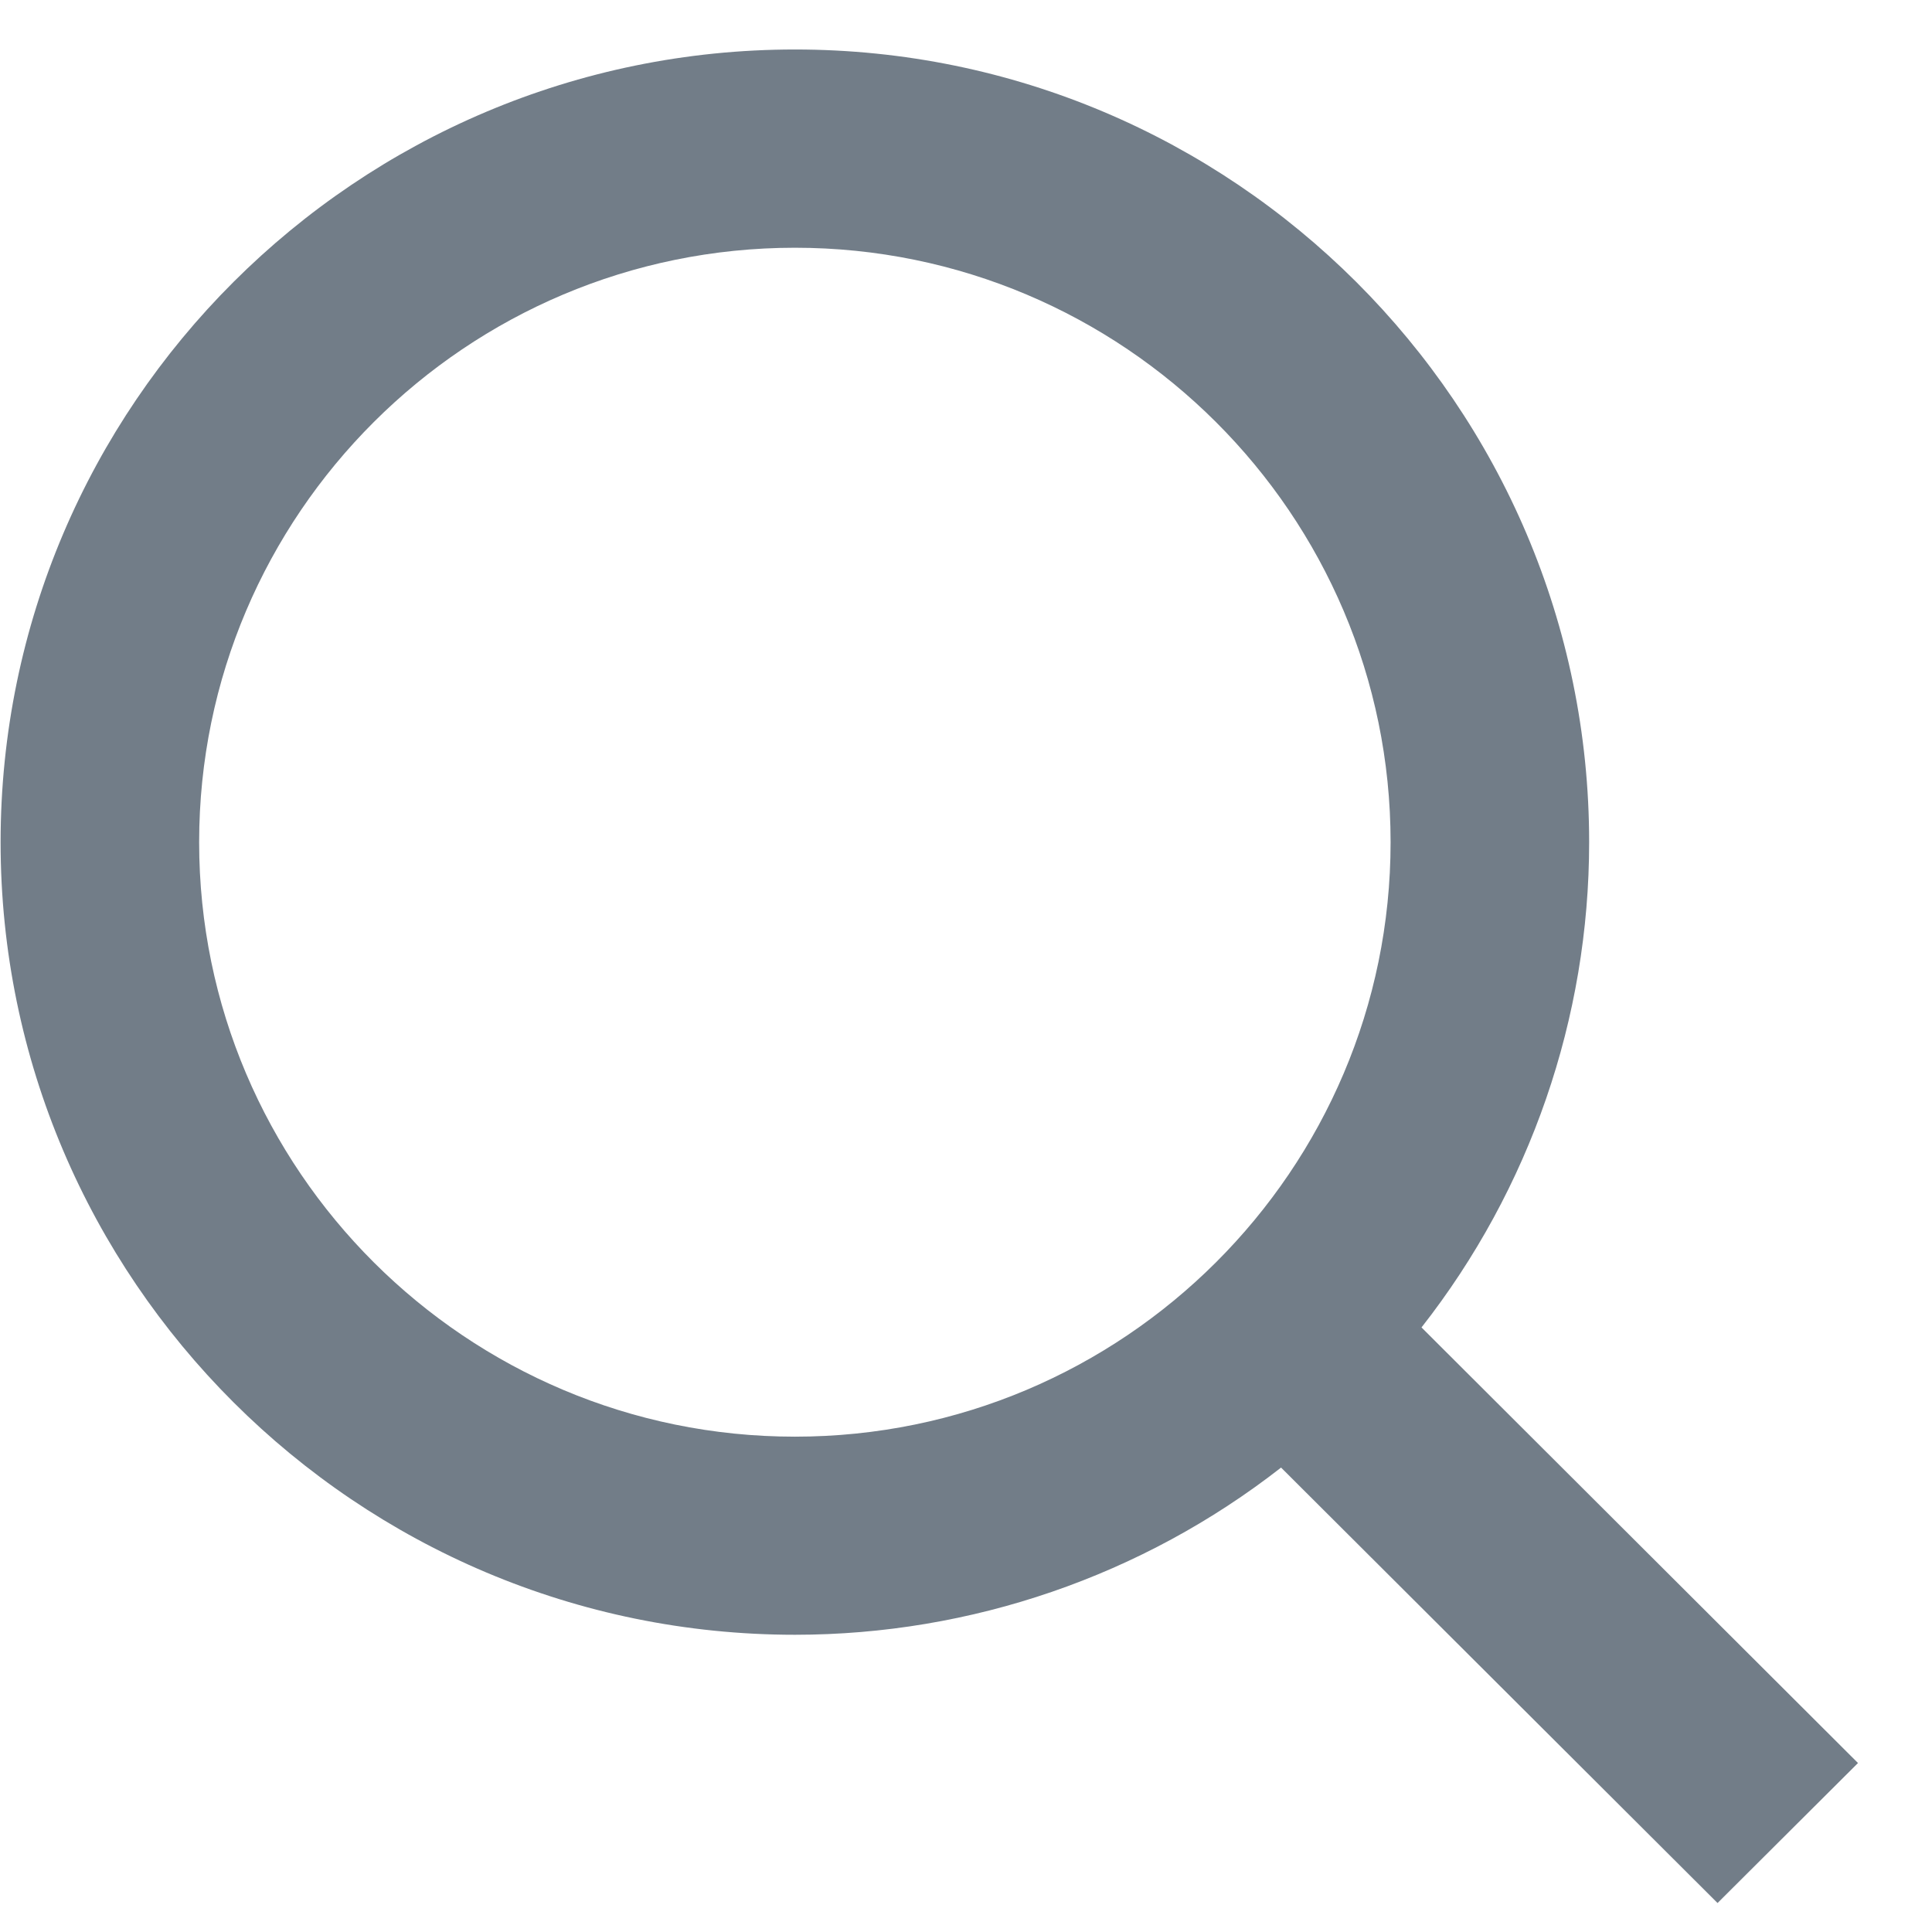
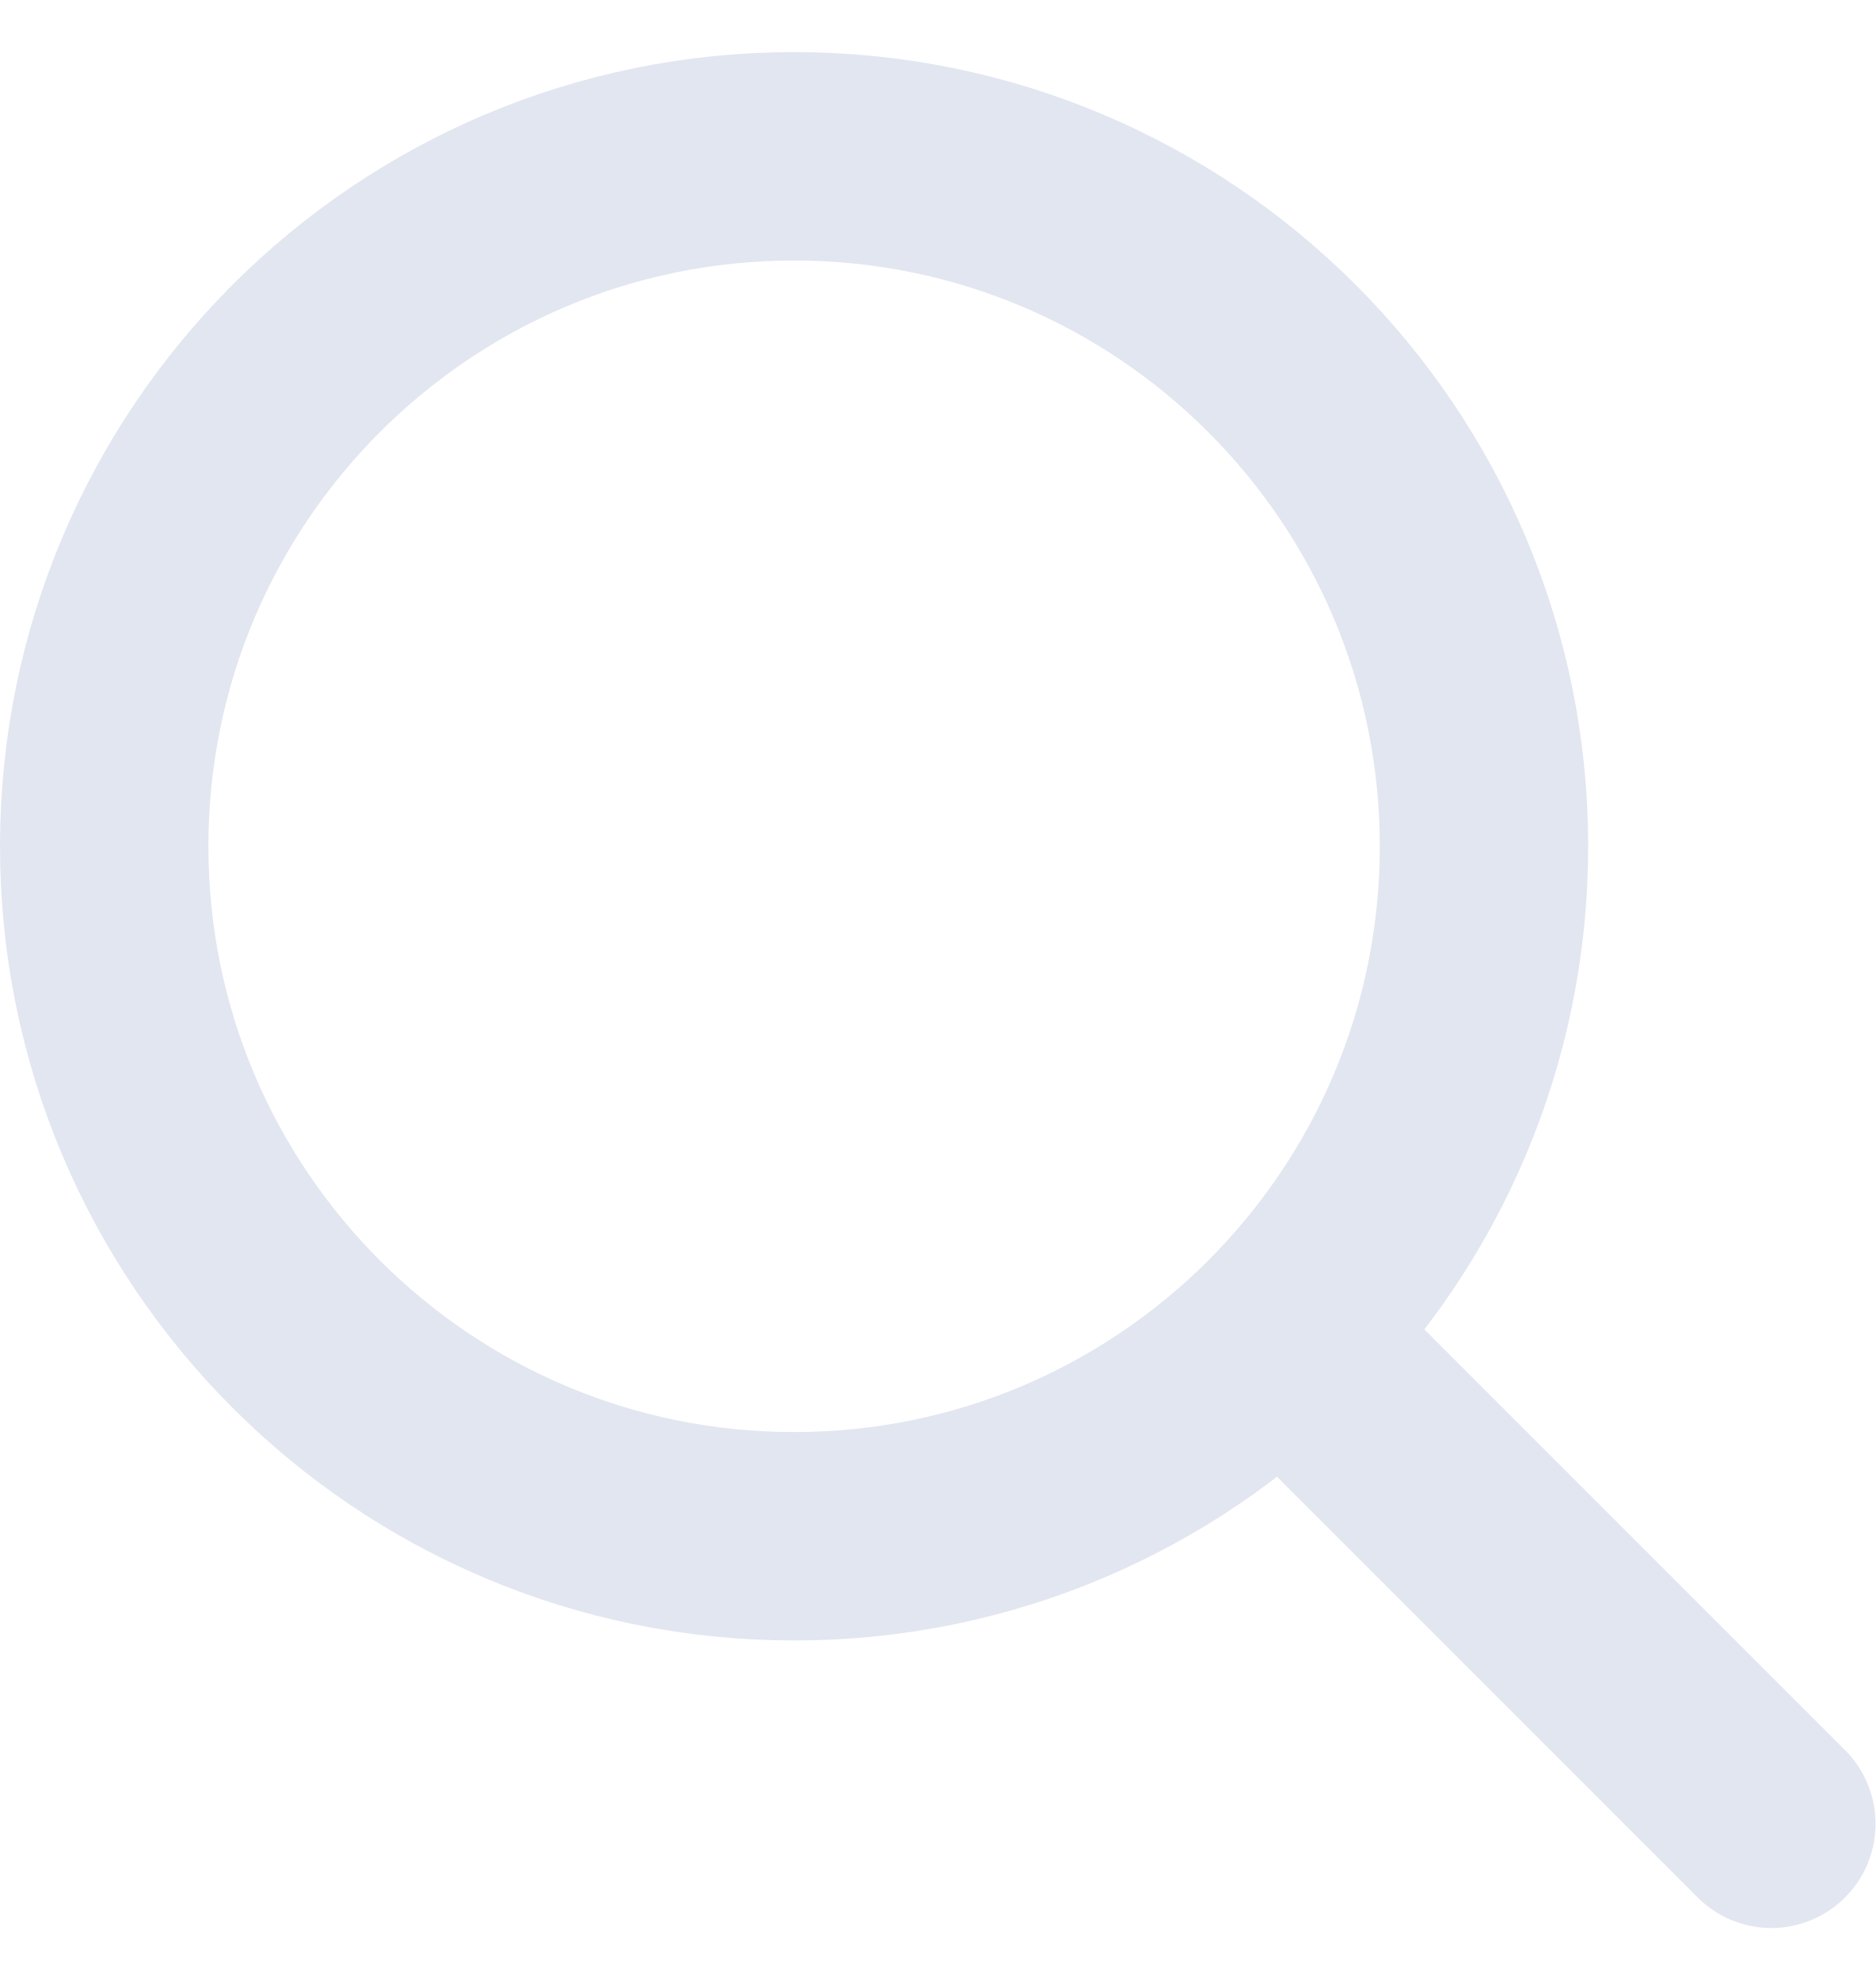
- <svg xmlns="http://www.w3.org/2000/svg" width="13" height="13" viewBox="0 0 13 13" fill="none">
-   <path d="M5.349 11C6.534 11 7.686 10.604 8.62 9.875L11.557 12.805L12.502 11.863L9.565 8.932C10.296 8 10.693 6.85 10.693 5.667C10.693 2.726 8.295 0.333 5.349 0.333C2.402 0.333 0.004 2.726 0.004 5.667C0.004 8.607 2.402 11 5.349 11ZM5.349 1.667C7.559 1.667 9.357 3.461 9.357 5.667C9.357 7.873 7.559 9.667 5.349 9.667C3.138 9.667 1.34 7.873 1.34 5.667C1.34 3.461 3.138 1.667 5.349 1.667Z" fill="#727D88" />
+ <svg xmlns="http://www.w3.org/2000/svg" width="18" height="19" viewBox="0 0 18 19" fill="none">
+   <circle cx="7.621" cy="8.121" r="6.621" stroke="#E2E6F0" stroke-width="2" stroke-linecap="round" />
+   <path d="M12.586 13.087L17 17.501" stroke="#E2E6F0" stroke-width="2" stroke-linecap="round" />
</svg>
